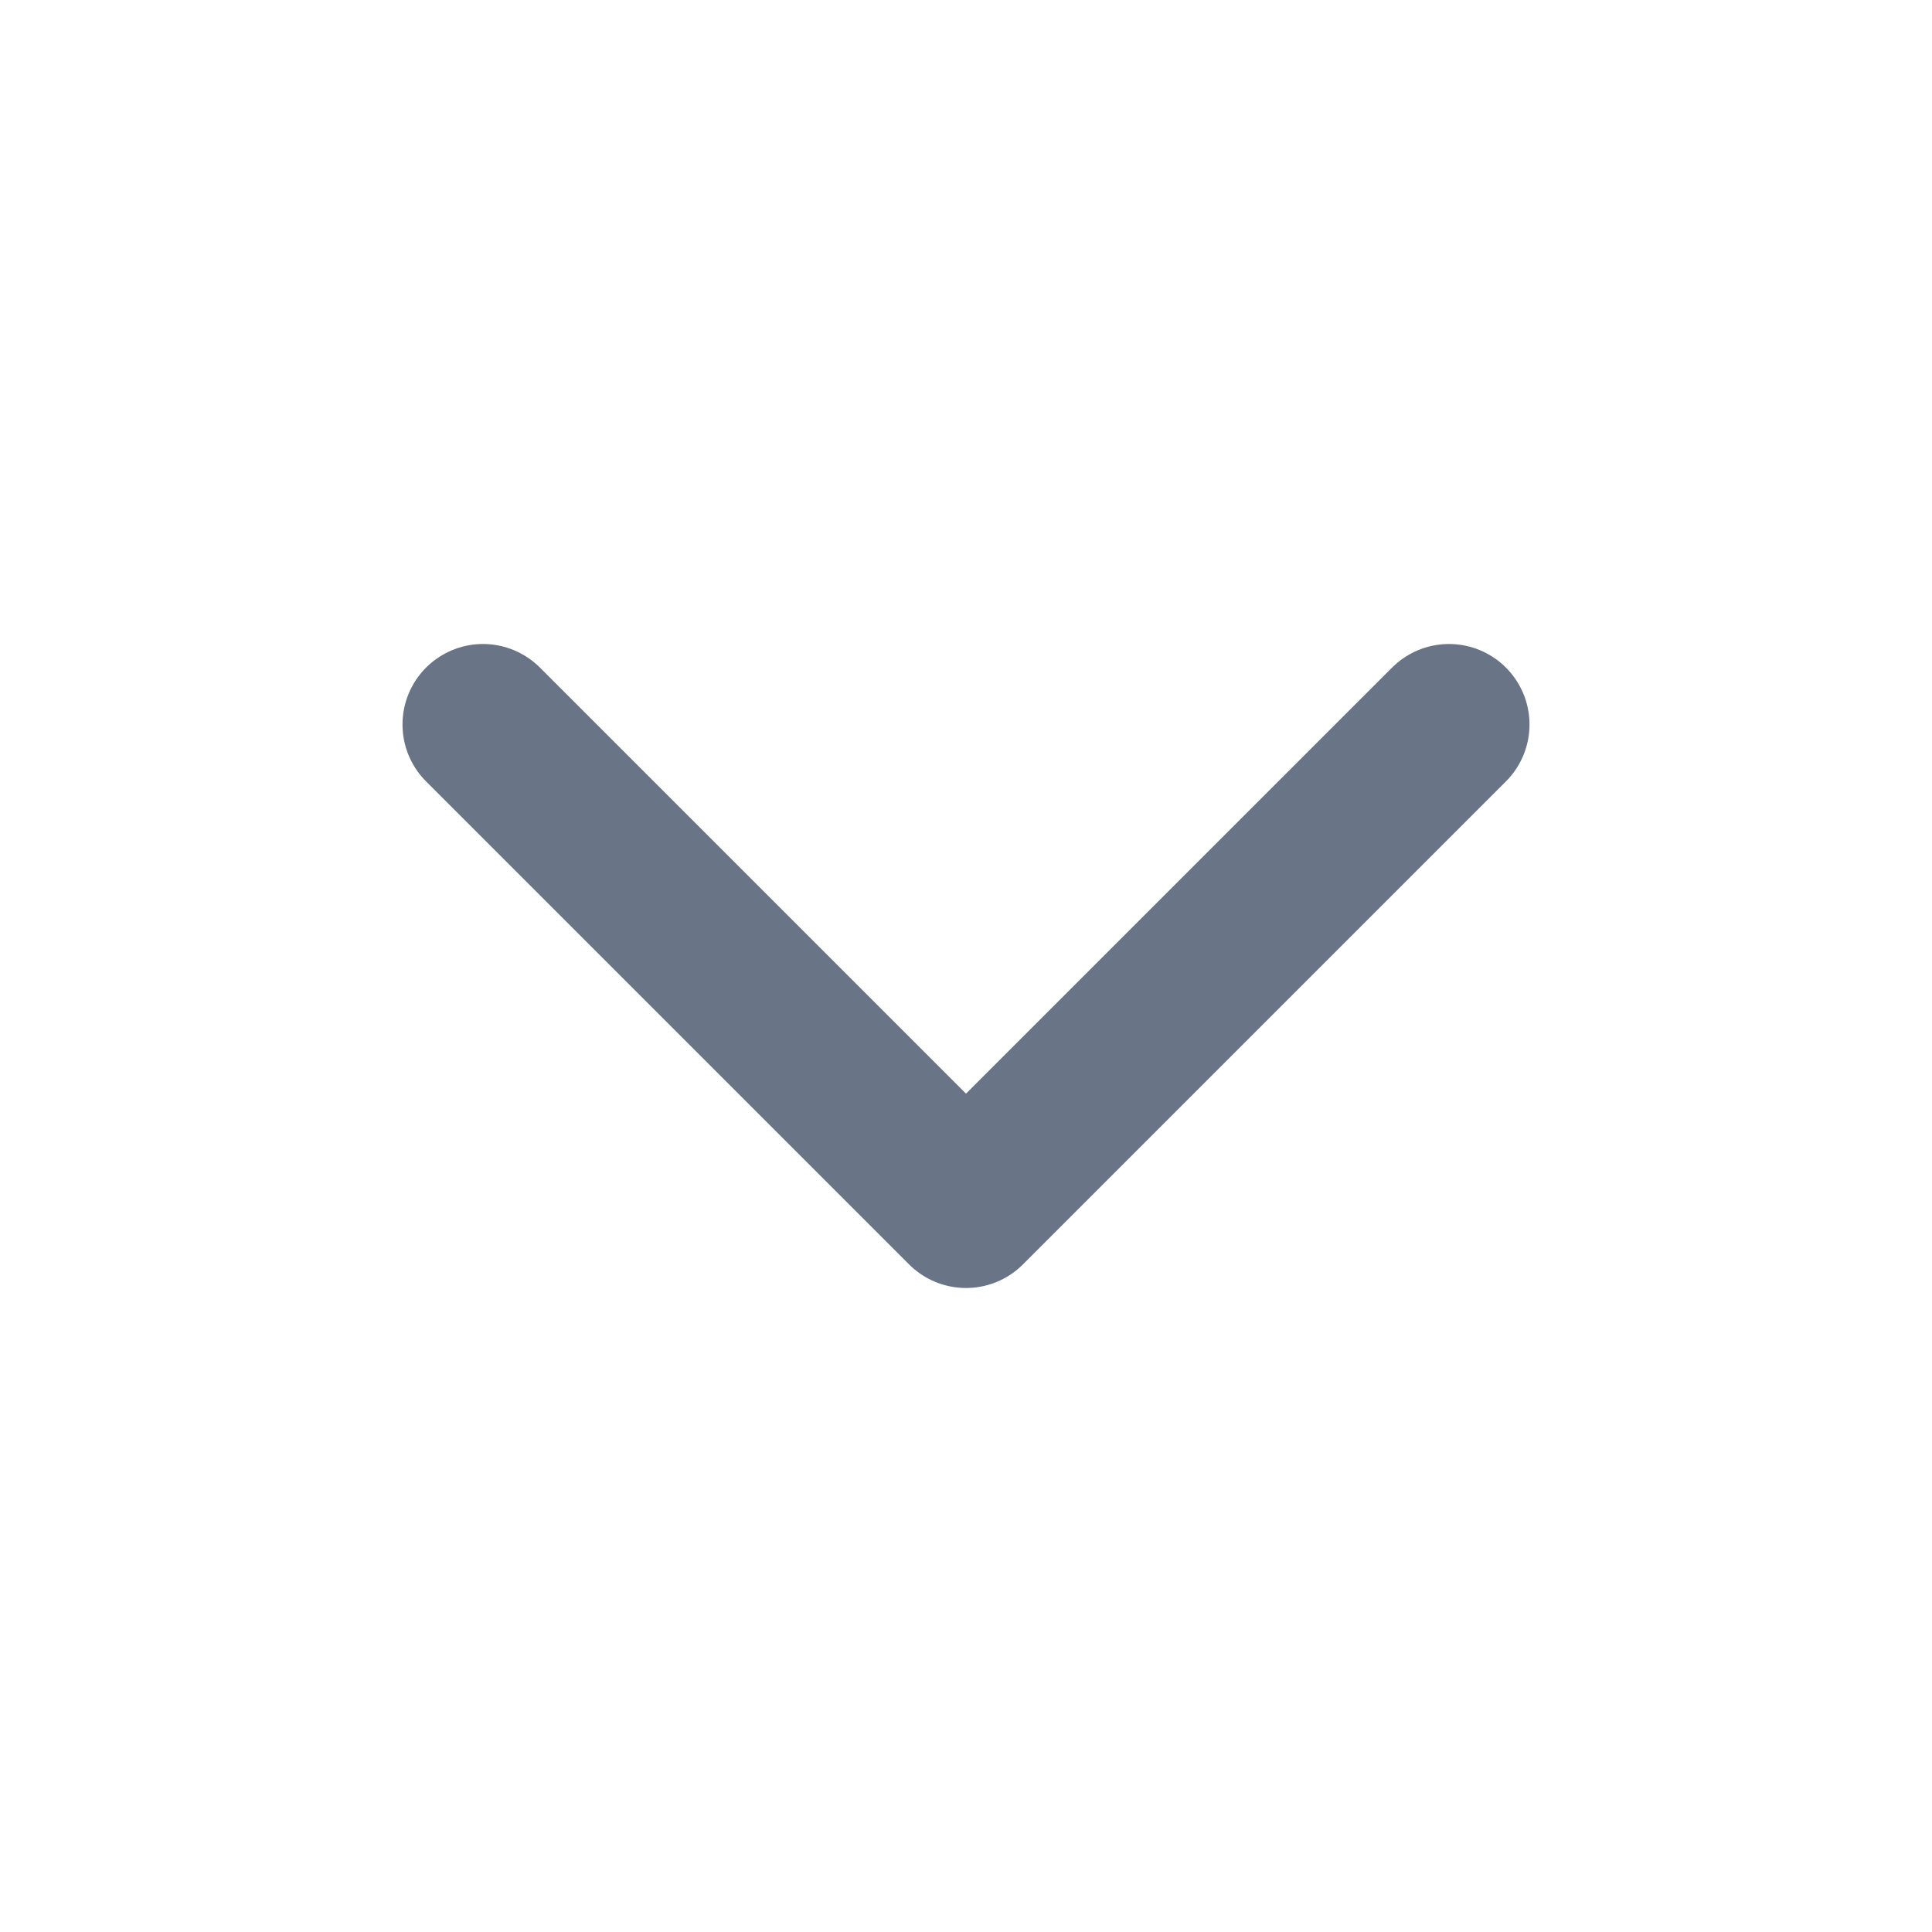
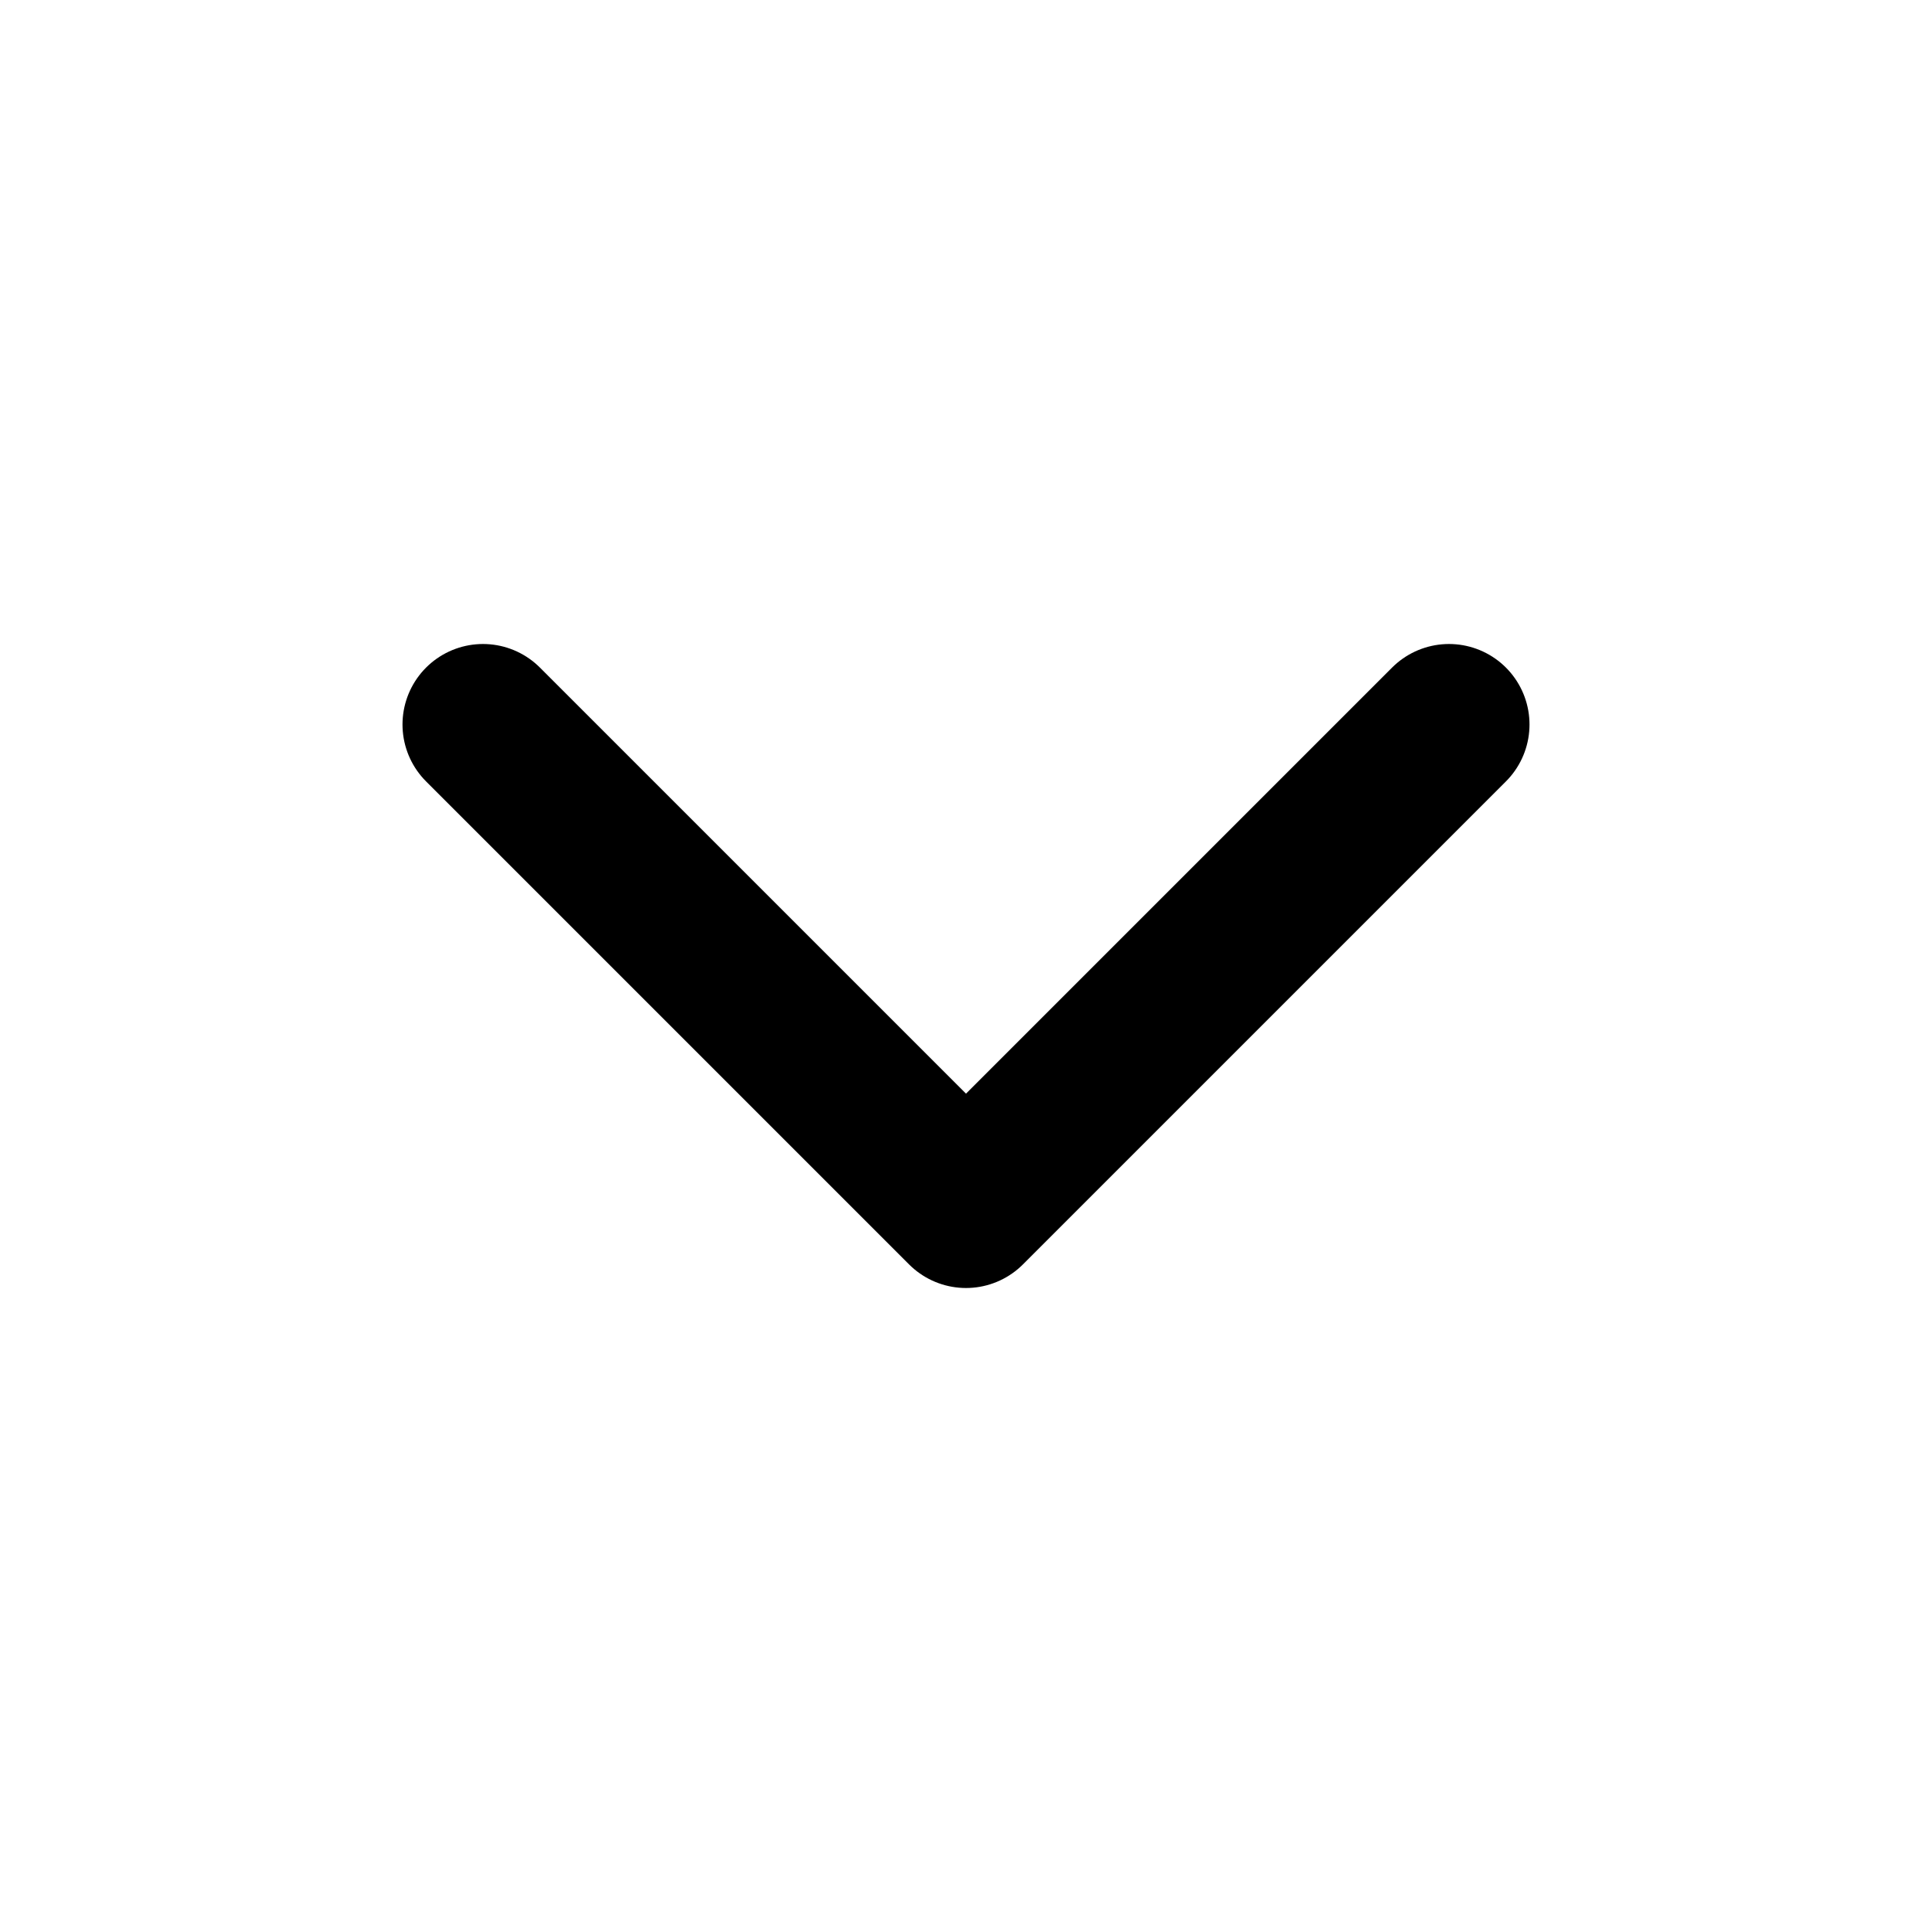
<svg xmlns="http://www.w3.org/2000/svg" width="24" height="24" viewBox="0 0 24 24" fill="none">
-   <path d="M6 9L12 15L18 9" stroke="#697586" stroke-width="2" stroke-linecap="round" stroke-linejoin="round" />
+   <path d="M6 9L12 15L18 9" stroke="currentColor" stroke-width="2" stroke-linecap="round" stroke-linejoin="round" />
</svg>
